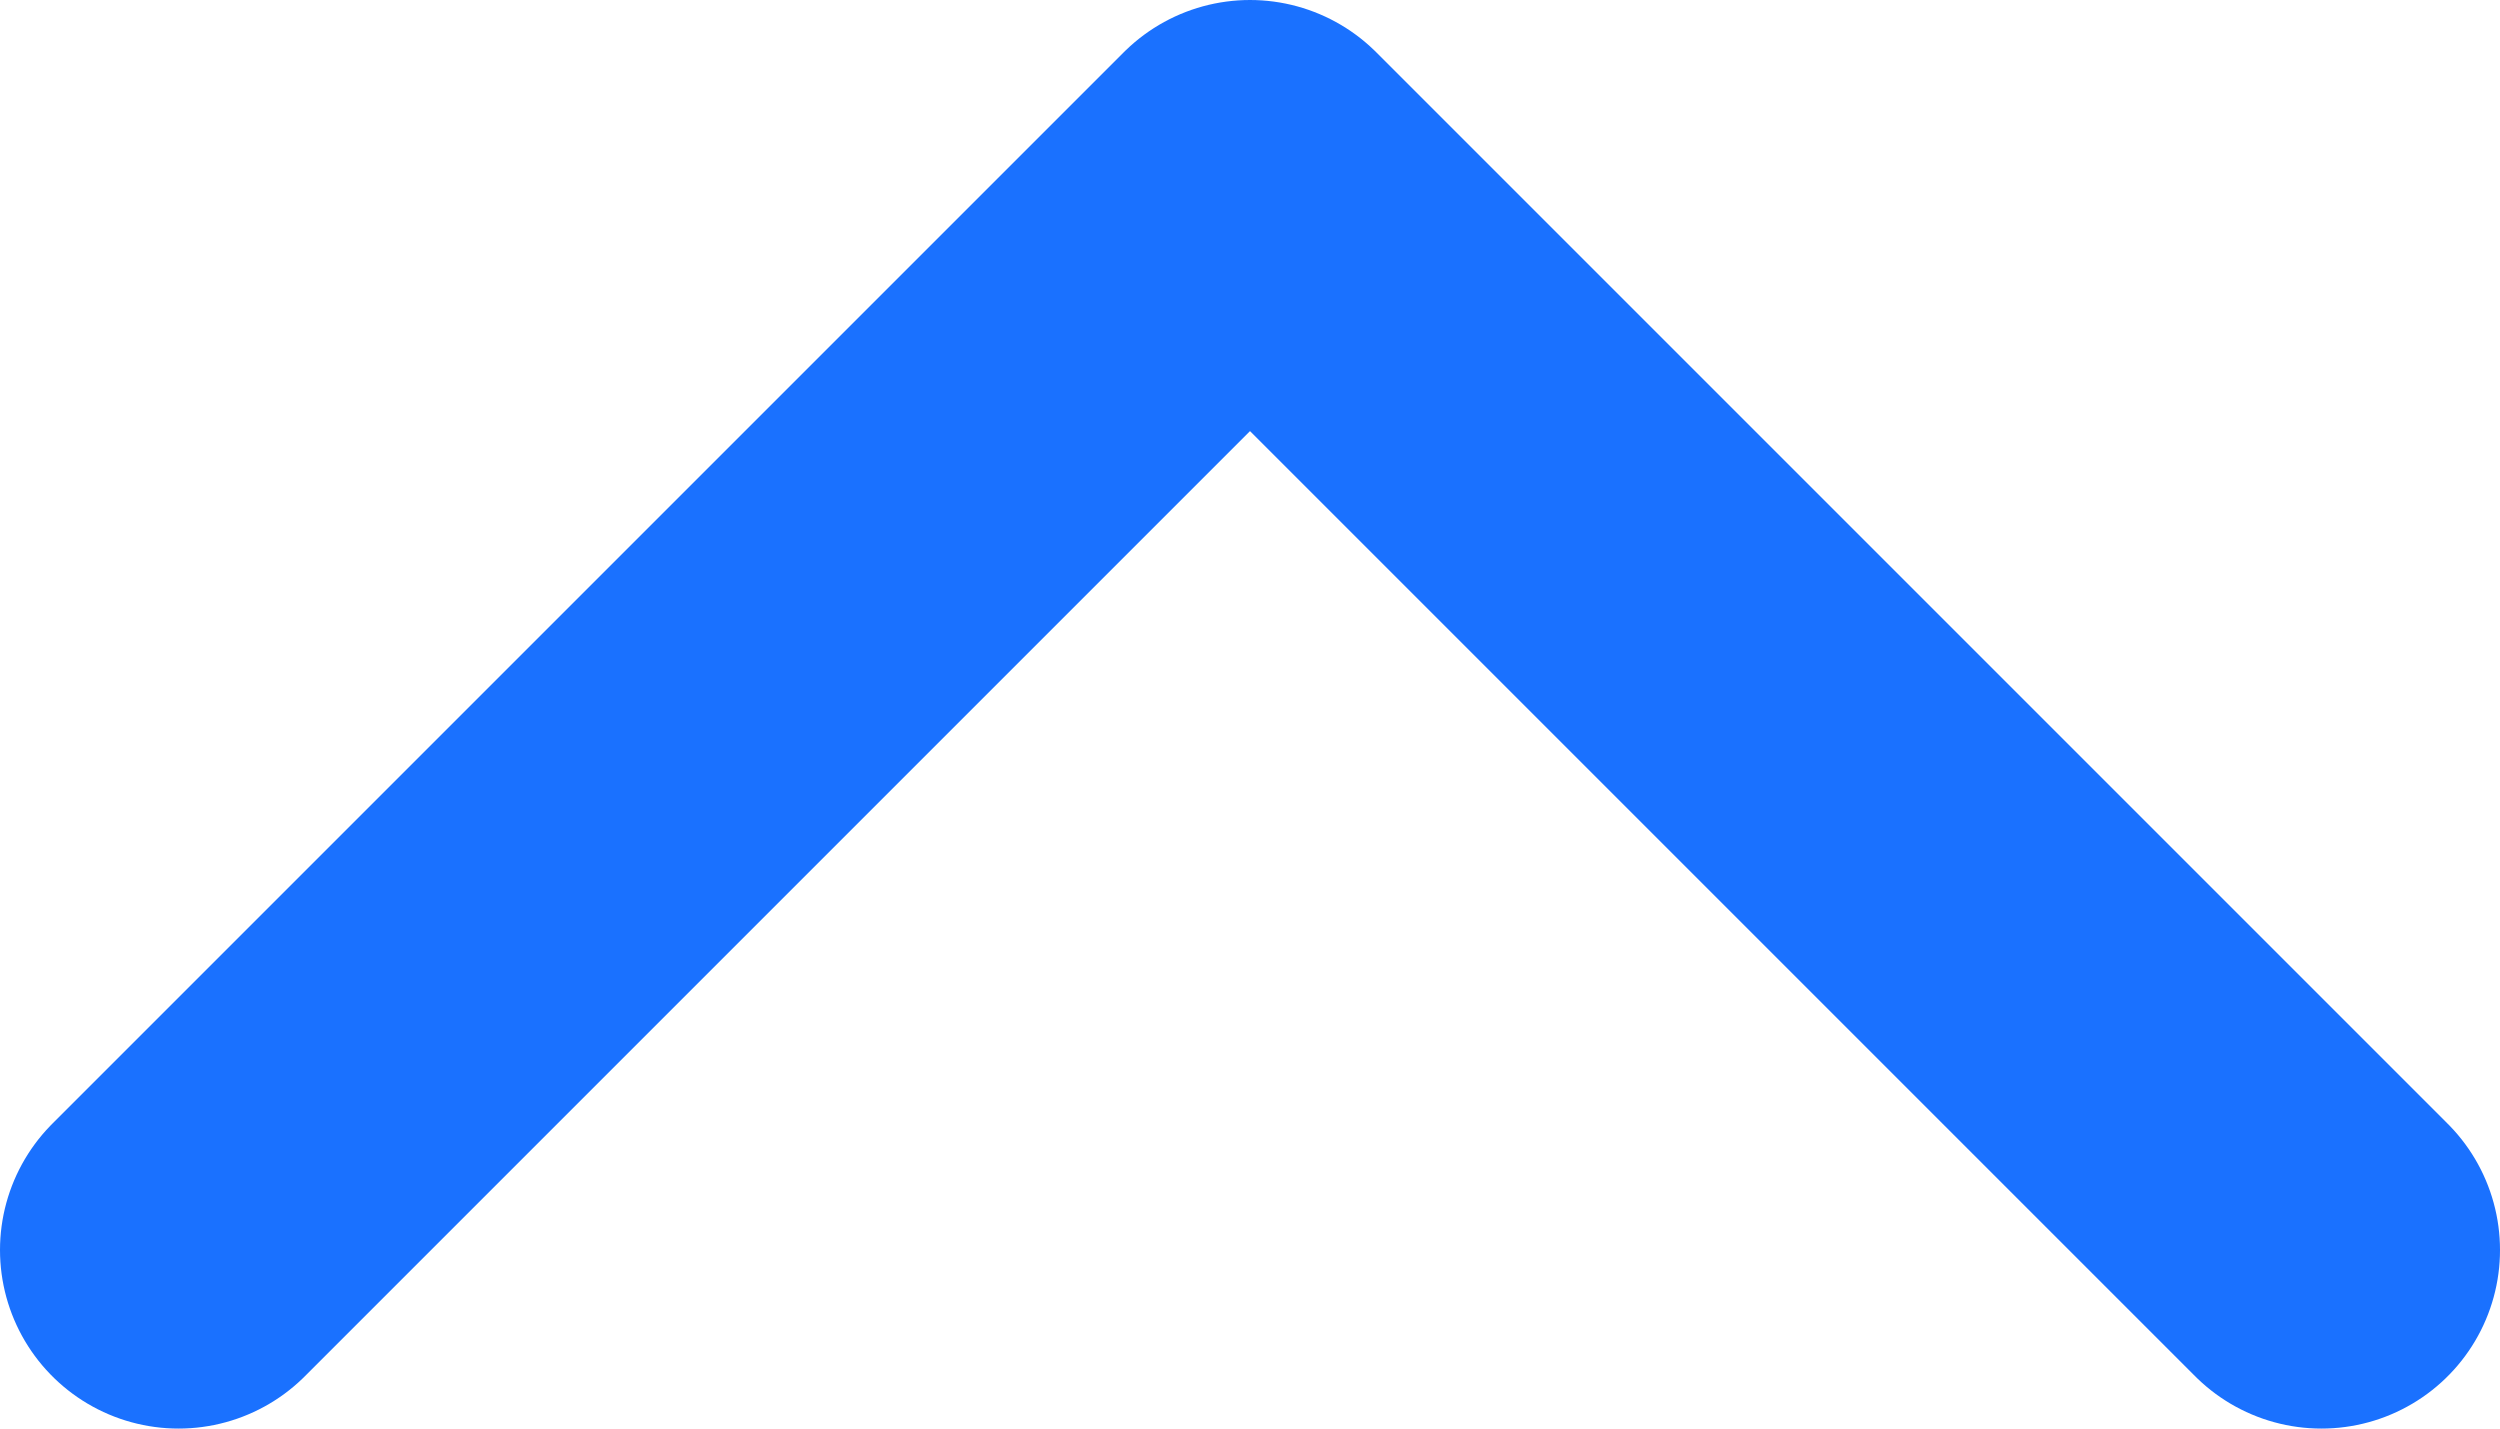
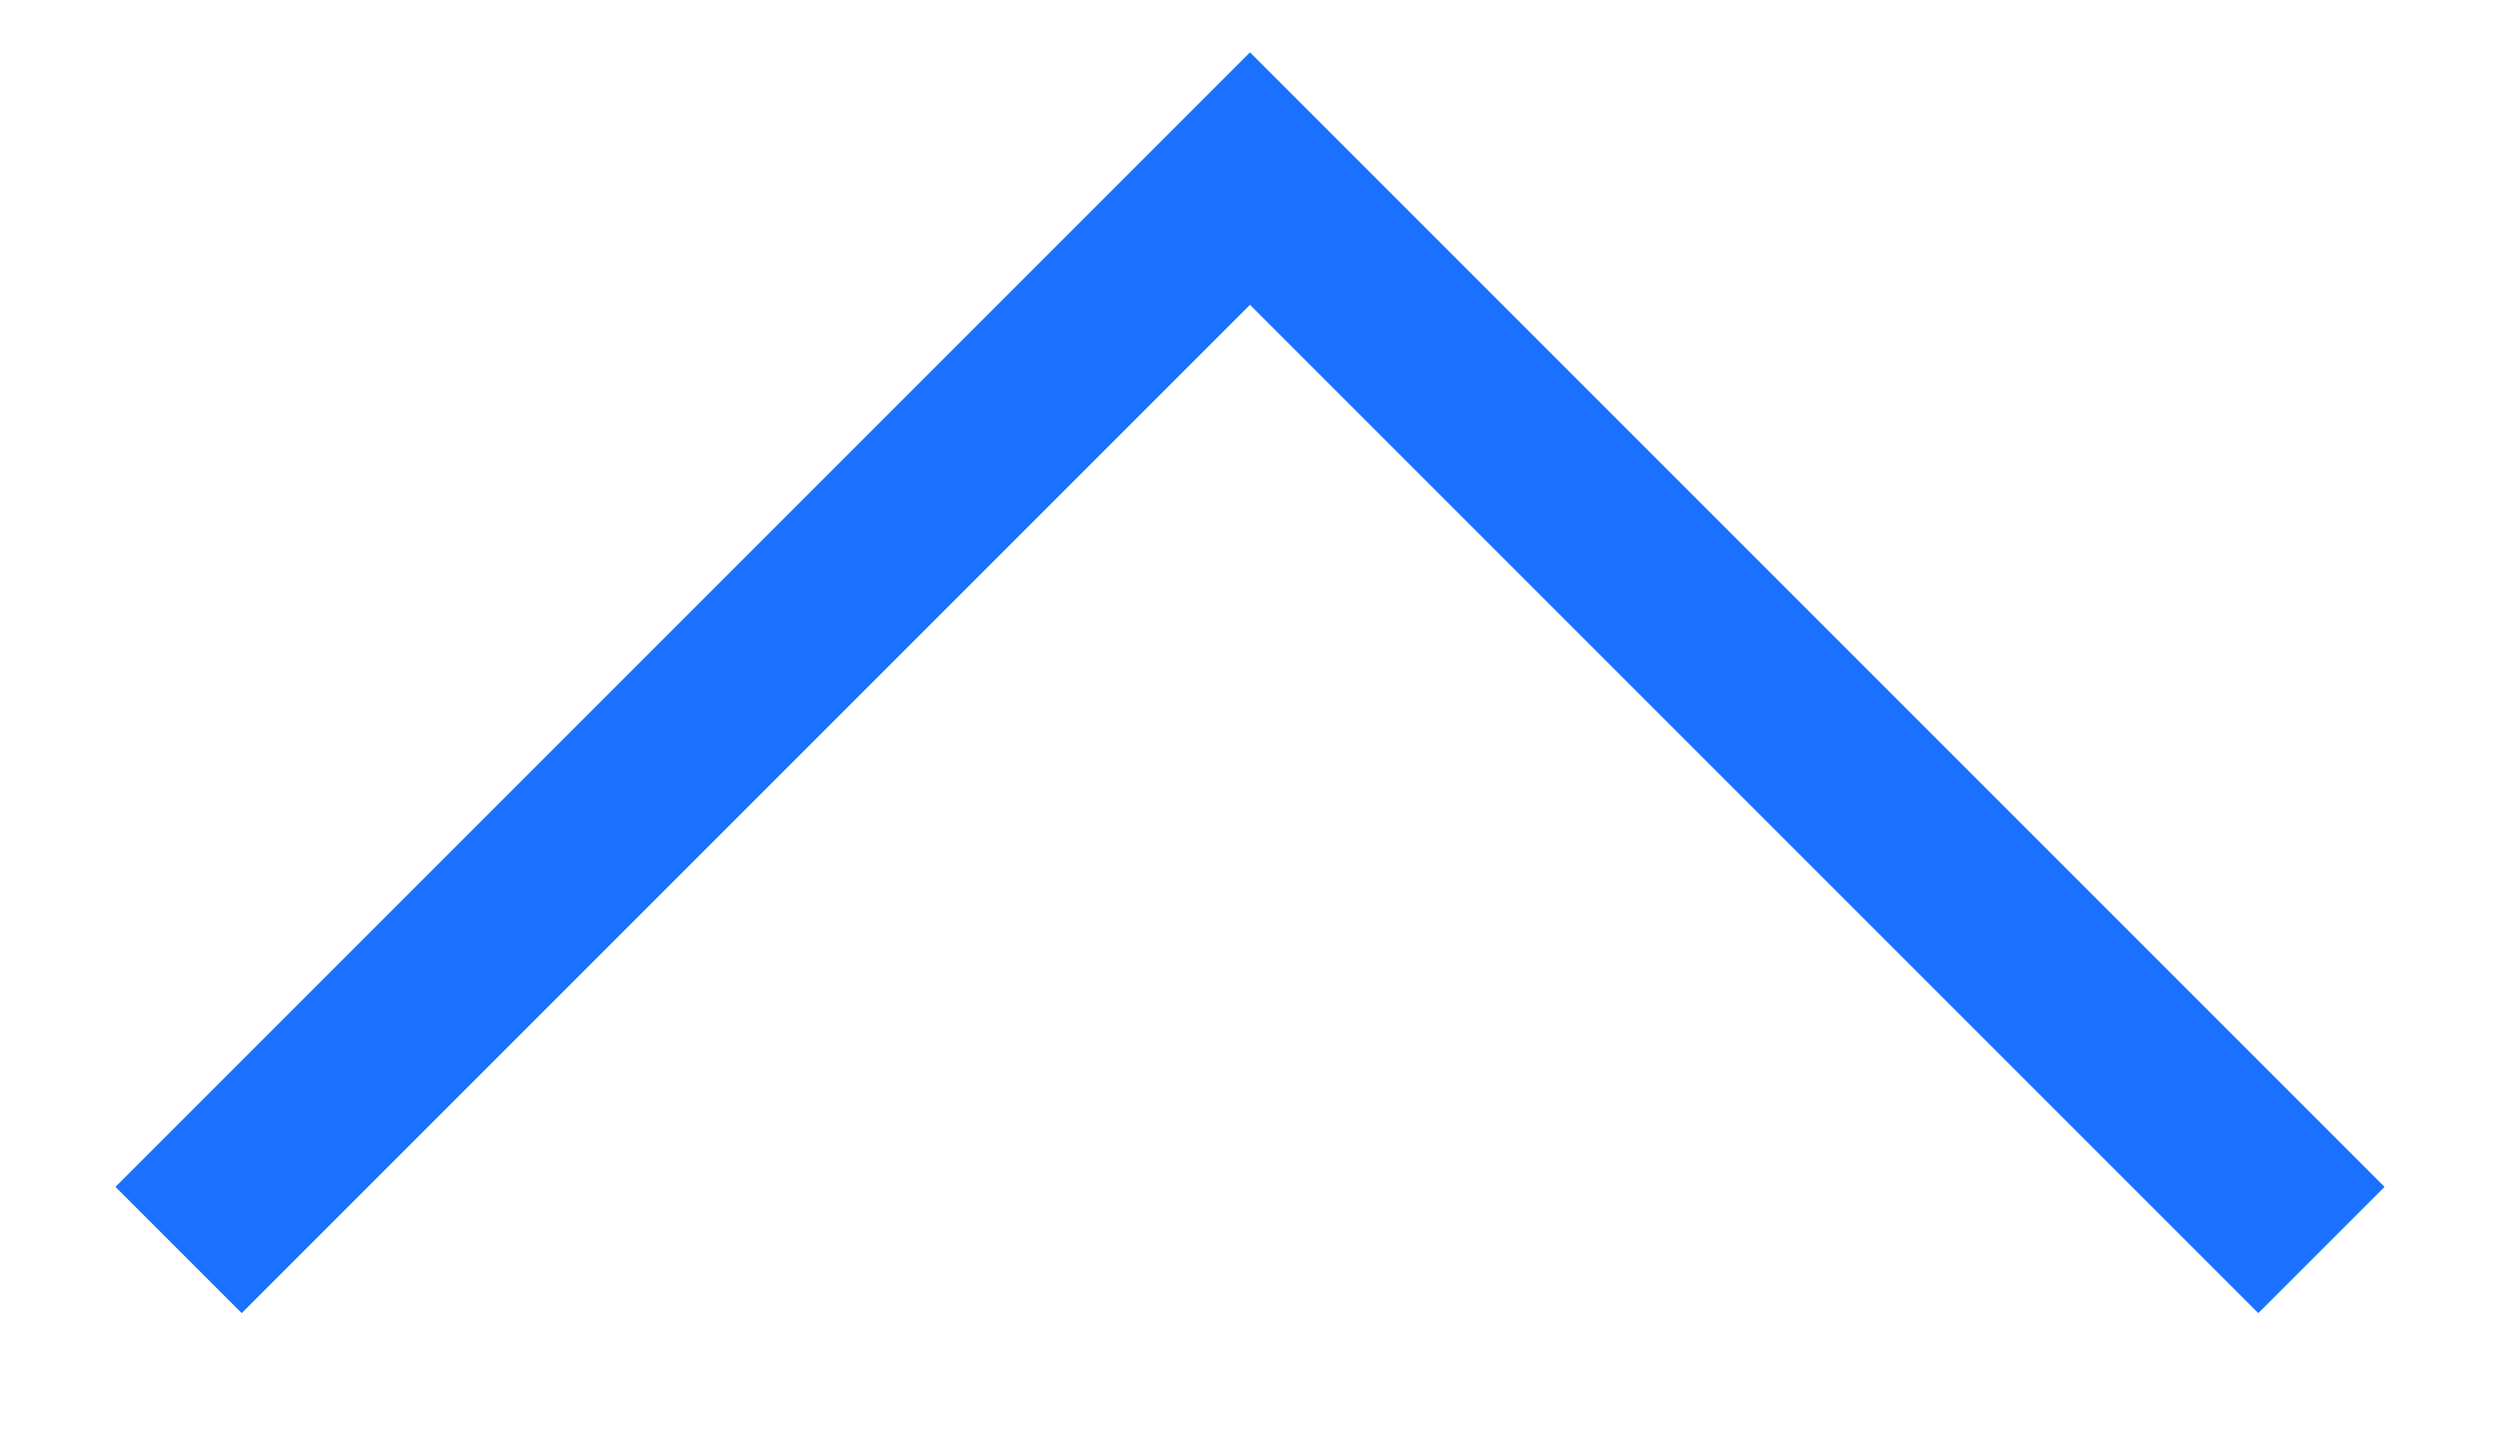
<svg xmlns="http://www.w3.org/2000/svg" width="14" height="8" viewBox="0 0 14 8" fill="none">
-   <path d="M1 7L7 1L13 7" stroke="#1A71FF" stroke-width="2" stroke-linecap="round" stroke-linejoin="round" />
+   <path d="M1 7L7 1L13 7" stroke="#1A71FF" strokeWidth="2" strokeLinecap="round" strokeLinejoin="round" />
</svg>
